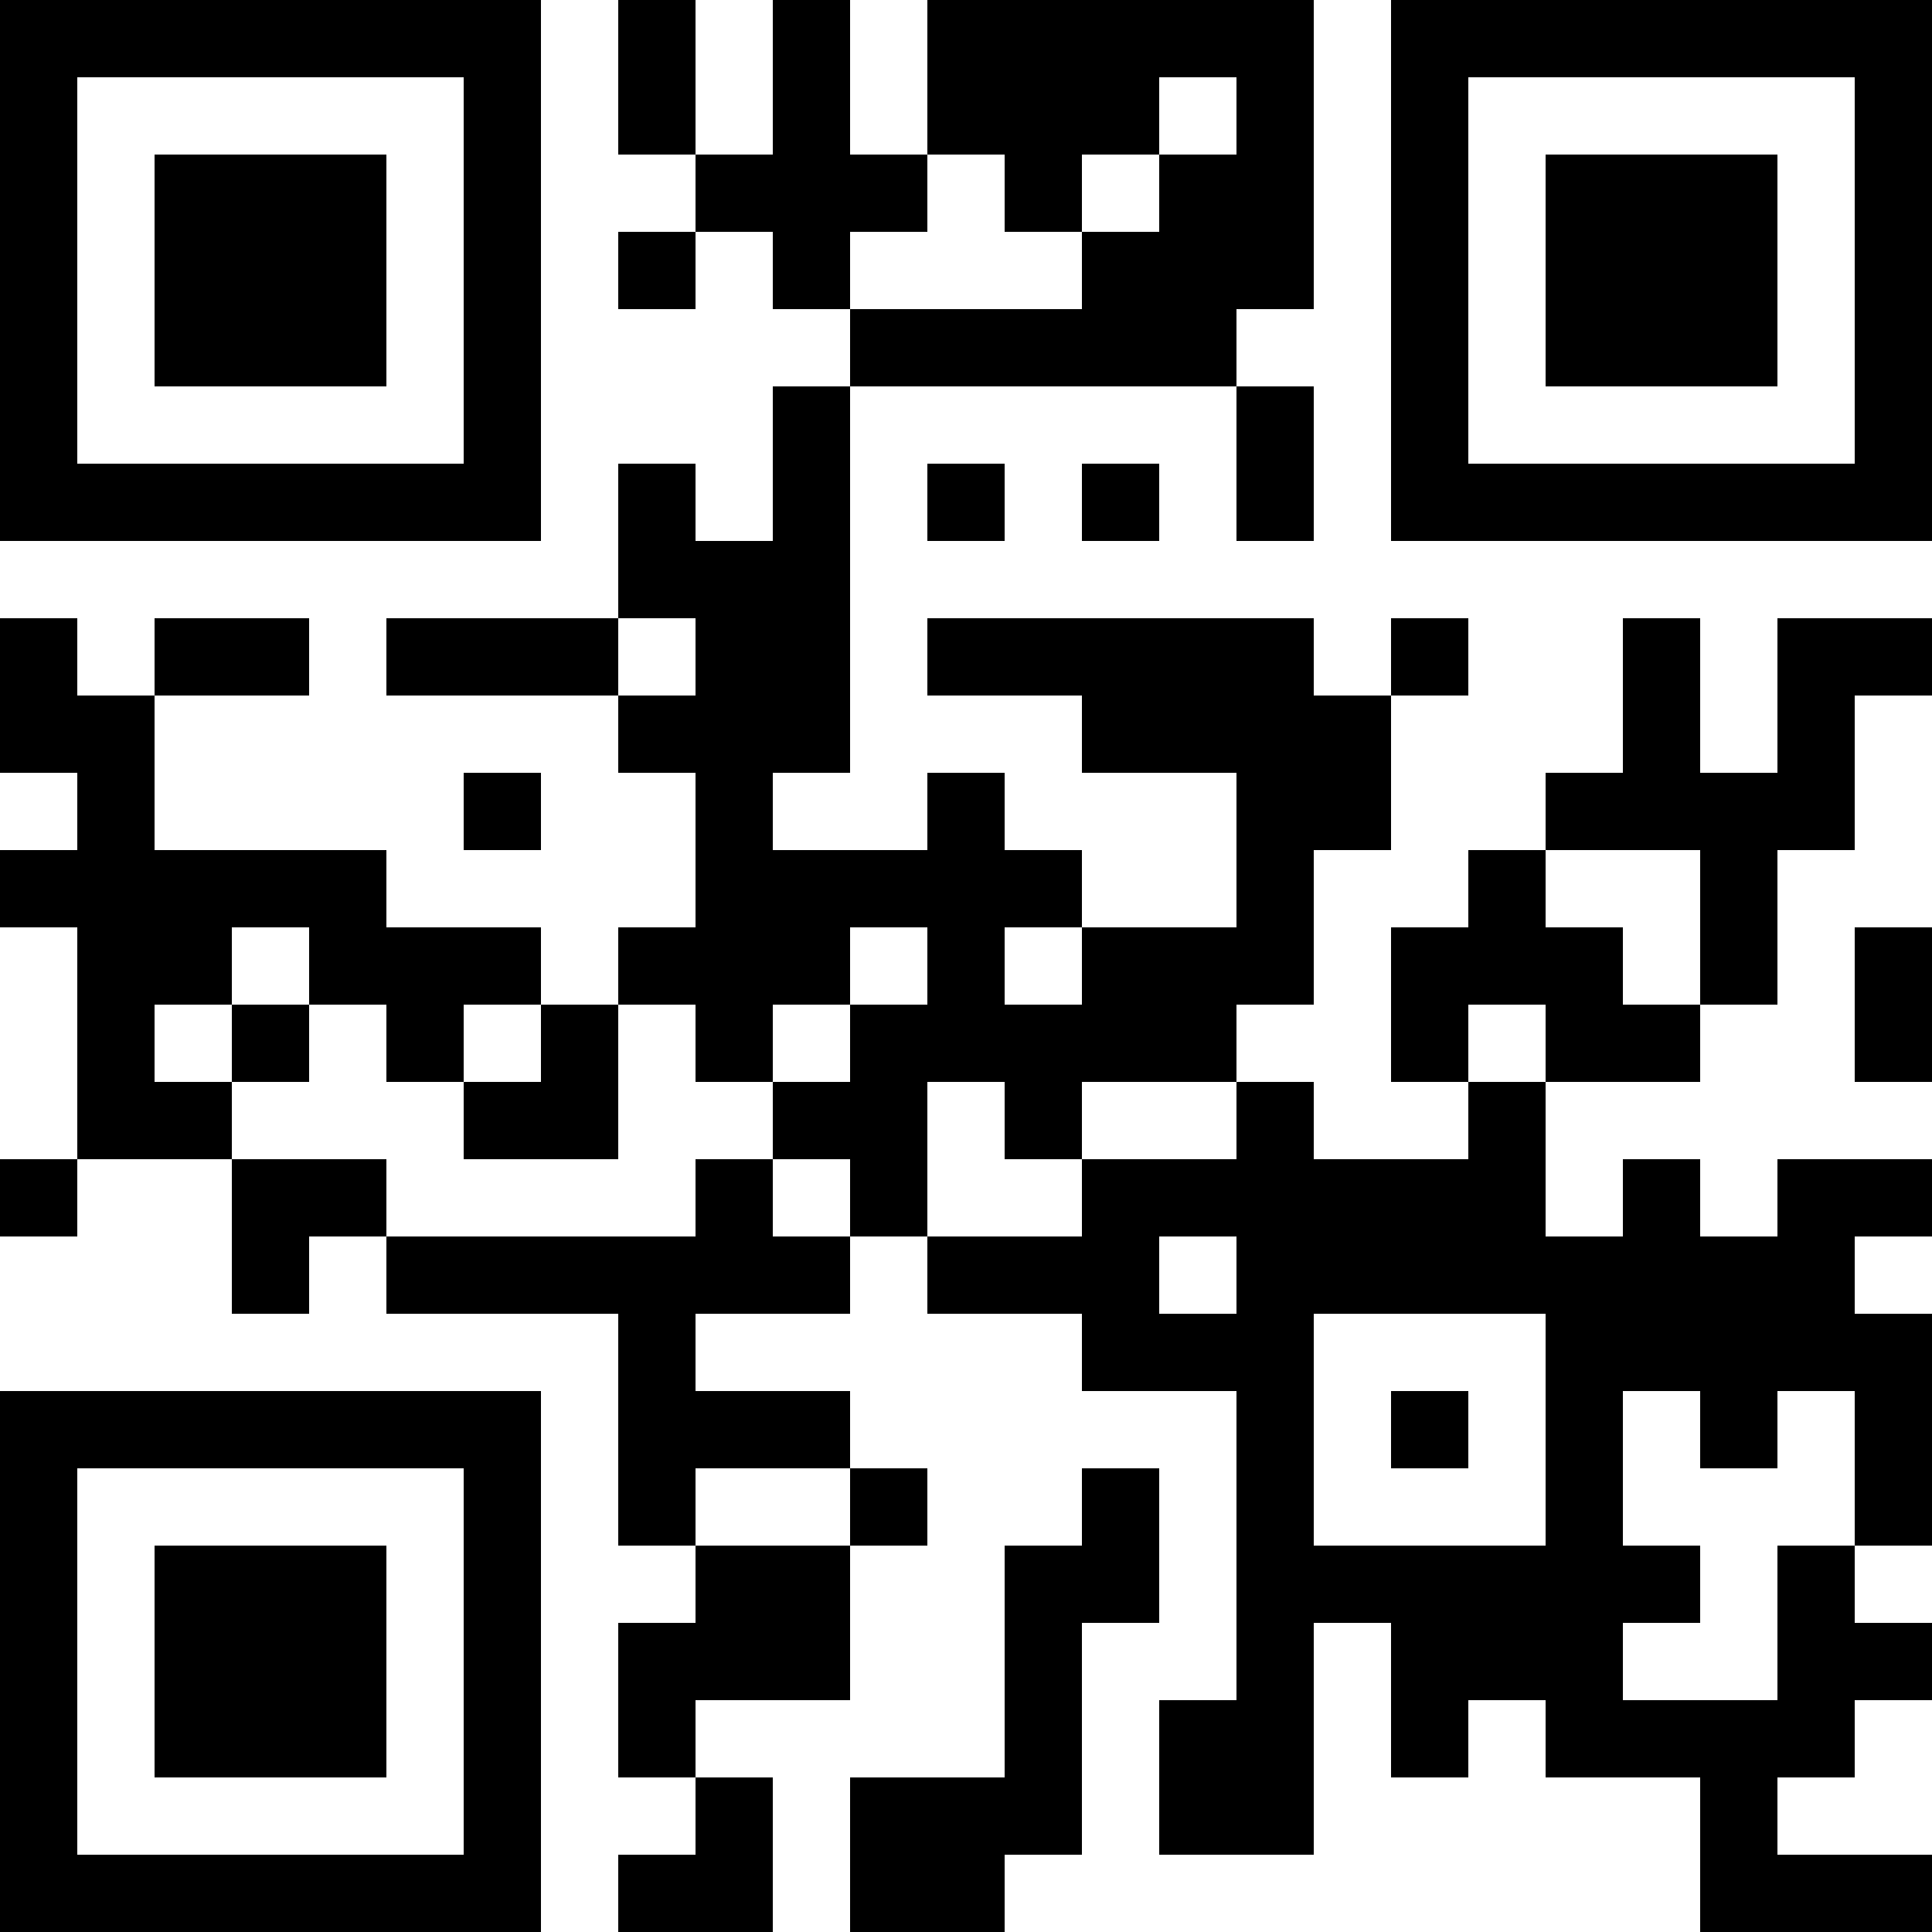
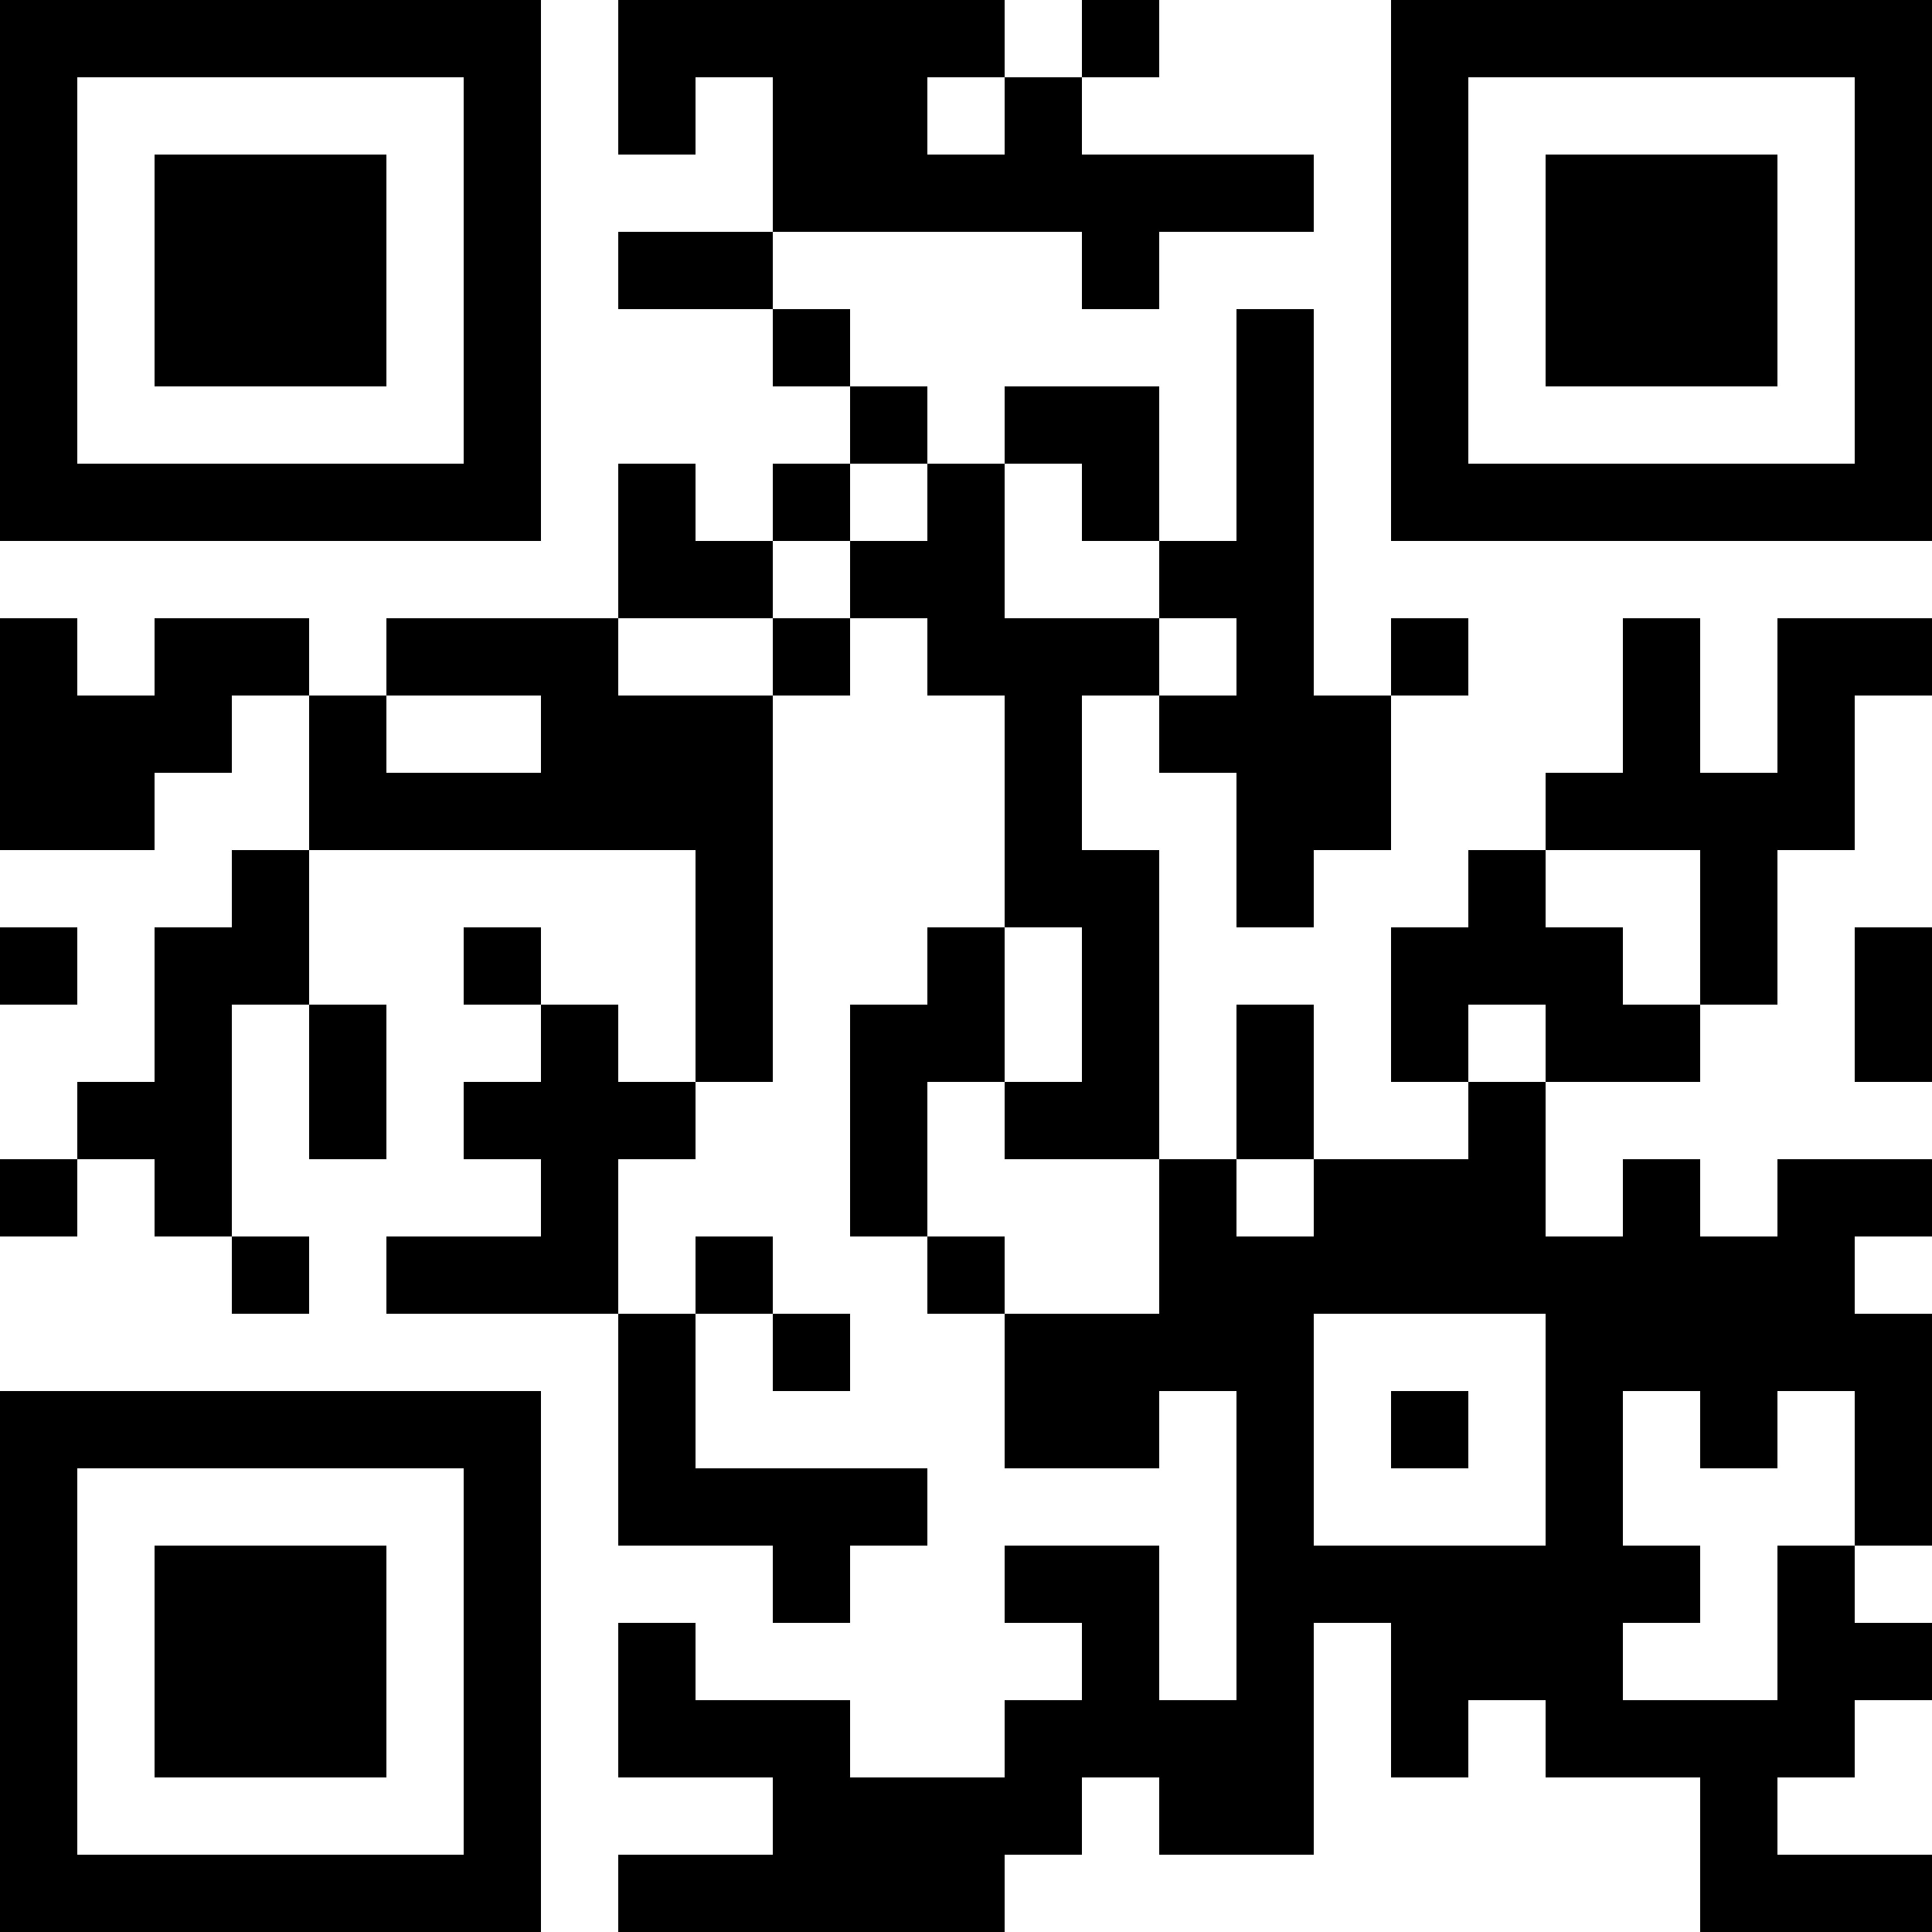
<svg xmlns="http://www.w3.org/2000/svg" version="1.1" width="200" height="200" viewBox="0 0 200 200">
  <rect x="0" y="0" width="200" height="200" fill="#ffffff" />
  <g transform="scale(8)">
    <g transform="translate(0,0)">
-       <path fill-rule="evenodd" d="M8 0L8 2L9 2L9 3L8 3L8 4L9 4L9 3L10 3L10 4L11 4L11 5L10 5L10 7L9 7L9 6L8 6L8 8L5 8L5 9L8 9L8 10L9 10L9 12L8 12L8 13L7 13L7 12L5 12L5 11L2 11L2 9L4 9L4 8L2 8L2 9L1 9L1 8L0 8L0 10L1 10L1 11L0 11L0 12L1 12L1 15L0 15L0 16L1 16L1 15L3 15L3 17L4 17L4 16L5 16L5 17L8 17L8 20L9 20L9 21L8 21L8 23L9 23L9 24L8 24L8 25L10 25L10 23L9 23L9 22L11 22L11 20L12 20L12 19L11 19L11 18L9 18L9 17L11 17L11 16L12 16L12 17L14 17L14 18L16 18L16 22L15 22L15 24L17 24L17 21L18 21L18 23L19 23L19 22L20 22L20 23L22 23L22 25L25 25L25 24L23 24L23 23L24 23L24 22L25 22L25 21L24 21L24 20L25 20L25 17L24 17L24 16L25 16L25 15L23 15L23 16L22 16L22 15L21 15L21 16L20 16L20 14L22 14L22 13L23 13L23 11L24 11L24 9L25 9L25 8L23 8L23 10L22 10L22 8L21 8L21 10L20 10L20 11L19 11L19 12L18 12L18 14L19 14L19 15L17 15L17 14L16 14L16 13L17 13L17 11L18 11L18 9L19 9L19 8L18 8L18 9L17 9L17 8L12 8L12 9L14 9L14 10L16 10L16 12L14 12L14 11L13 11L13 10L12 10L12 11L10 11L10 10L11 10L11 5L16 5L16 7L17 7L17 5L16 5L16 4L17 4L17 0L12 0L12 2L11 2L11 0L10 0L10 2L9 2L9 0ZM15 1L15 2L14 2L14 3L13 3L13 2L12 2L12 3L11 3L11 4L14 4L14 3L15 3L15 2L16 2L16 1ZM12 6L12 7L13 7L13 6ZM14 6L14 7L15 7L15 6ZM8 8L8 9L9 9L9 8ZM6 10L6 11L7 11L7 10ZM20 11L20 12L21 12L21 13L22 13L22 11ZM3 12L3 13L2 13L2 14L3 14L3 15L5 15L5 16L9 16L9 15L10 15L10 16L11 16L11 15L10 15L10 14L11 14L11 13L12 13L12 12L11 12L11 13L10 13L10 14L9 14L9 13L8 13L8 15L6 15L6 14L7 14L7 13L6 13L6 14L5 14L5 13L4 13L4 12ZM13 12L13 13L14 13L14 12ZM24 12L24 14L25 14L25 12ZM3 13L3 14L4 14L4 13ZM19 13L19 14L20 14L20 13ZM12 14L12 16L14 16L14 15L16 15L16 14L14 14L14 15L13 15L13 14ZM15 16L15 17L16 17L16 16ZM17 17L17 20L20 20L20 17ZM18 18L18 19L19 19L19 18ZM21 18L21 20L22 20L22 21L21 21L21 22L23 22L23 20L24 20L24 18L23 18L23 19L22 19L22 18ZM9 19L9 20L11 20L11 19ZM14 19L14 20L13 20L13 23L11 23L11 25L13 25L13 24L14 24L14 21L15 21L15 19ZM0 0L0 7L7 7L7 0ZM1 1L1 6L6 6L6 1ZM2 2L2 5L5 5L5 2ZM18 0L18 7L25 7L25 0ZM19 1L19 6L24 6L24 1ZM20 2L20 5L23 5L23 2ZM0 18L0 25L7 25L7 18ZM1 19L1 24L6 24L6 19ZM2 20L2 23L5 23L5 20Z" fill="#000000" />
+       <path fill-rule="evenodd" d="M8 0L8 2L9 2L9 1L10 1L10 3L8 3L8 4L10 4L10 5L11 5L11 6L10 6L10 7L9 7L9 6L8 6L8 8L5 8L5 9L4 9L4 8L2 8L2 9L1 9L1 8L0 8L0 11L2 11L2 10L3 10L3 9L4 9L4 11L3 11L3 12L2 12L2 14L1 14L1 15L0 15L0 16L1 16L1 15L2 15L2 16L3 16L3 17L4 17L4 16L3 16L3 13L4 13L4 15L5 15L5 13L4 13L4 11L9 11L9 14L8 14L8 13L7 13L7 12L6 12L6 13L7 13L7 14L6 14L6 15L7 15L7 16L5 16L5 17L8 17L8 20L10 20L10 21L11 21L11 20L12 20L12 19L9 19L9 17L10 17L10 18L11 18L11 17L10 17L10 16L9 16L9 17L8 17L8 15L9 15L9 14L10 14L10 9L11 9L11 8L12 8L12 9L13 9L13 12L12 12L12 13L11 13L11 16L12 16L12 17L13 17L13 19L15 19L15 18L16 18L16 22L15 22L15 20L13 20L13 21L14 21L14 22L13 22L13 23L11 23L11 22L9 22L9 21L8 21L8 23L10 23L10 24L8 24L8 25L13 25L13 24L14 24L14 23L15 23L15 24L17 24L17 21L18 21L18 23L19 23L19 22L20 22L20 23L22 23L22 25L25 25L25 24L23 24L23 23L24 23L24 22L25 22L25 21L24 21L24 20L25 20L25 17L24 17L24 16L25 16L25 15L23 15L23 16L22 16L22 15L21 15L21 16L20 16L20 14L22 14L22 13L23 13L23 11L24 11L24 9L25 9L25 8L23 8L23 10L22 10L22 8L21 8L21 10L20 10L20 11L19 11L19 12L18 12L18 14L19 14L19 15L17 15L17 13L16 13L16 15L15 15L15 11L14 11L14 9L15 9L15 10L16 10L16 12L17 12L17 11L18 11L18 9L19 9L19 8L18 8L18 9L17 9L17 4L16 4L16 7L15 7L15 5L13 5L13 6L12 6L12 5L11 5L11 4L10 4L10 3L14 3L14 4L15 4L15 3L17 3L17 2L14 2L14 1L15 1L15 0L14 0L14 1L13 1L13 0ZM12 1L12 2L13 2L13 1ZM11 6L11 7L10 7L10 8L8 8L8 9L10 9L10 8L11 8L11 7L12 7L12 6ZM13 6L13 8L15 8L15 9L16 9L16 8L15 8L15 7L14 7L14 6ZM5 9L5 10L7 10L7 9ZM20 11L20 12L21 12L21 13L22 13L22 11ZM0 12L0 13L1 13L1 12ZM13 12L13 14L12 14L12 16L13 16L13 17L15 17L15 15L13 15L13 14L14 14L14 12ZM24 12L24 14L25 14L25 12ZM19 13L19 14L20 14L20 13ZM16 15L16 16L17 16L17 15ZM17 17L17 20L20 20L20 17ZM18 18L18 19L19 19L19 18ZM21 18L21 20L22 20L22 21L21 21L21 22L23 22L23 20L24 20L24 18L23 18L23 19L22 19L22 18ZM0 0L0 7L7 7L7 0ZM1 1L1 6L6 6L6 1ZM2 2L2 5L5 5L5 2ZM18 0L18 7L25 7L25 0ZM19 1L19 6L24 6L24 1ZM20 2L20 5L23 5L23 2ZM0 18L0 25L7 25L7 18ZM1 19L1 24L6 24L6 19ZM2 20L2 23L5 23L5 20Z" fill="#000000" />
    </g>
  </g>
</svg>
